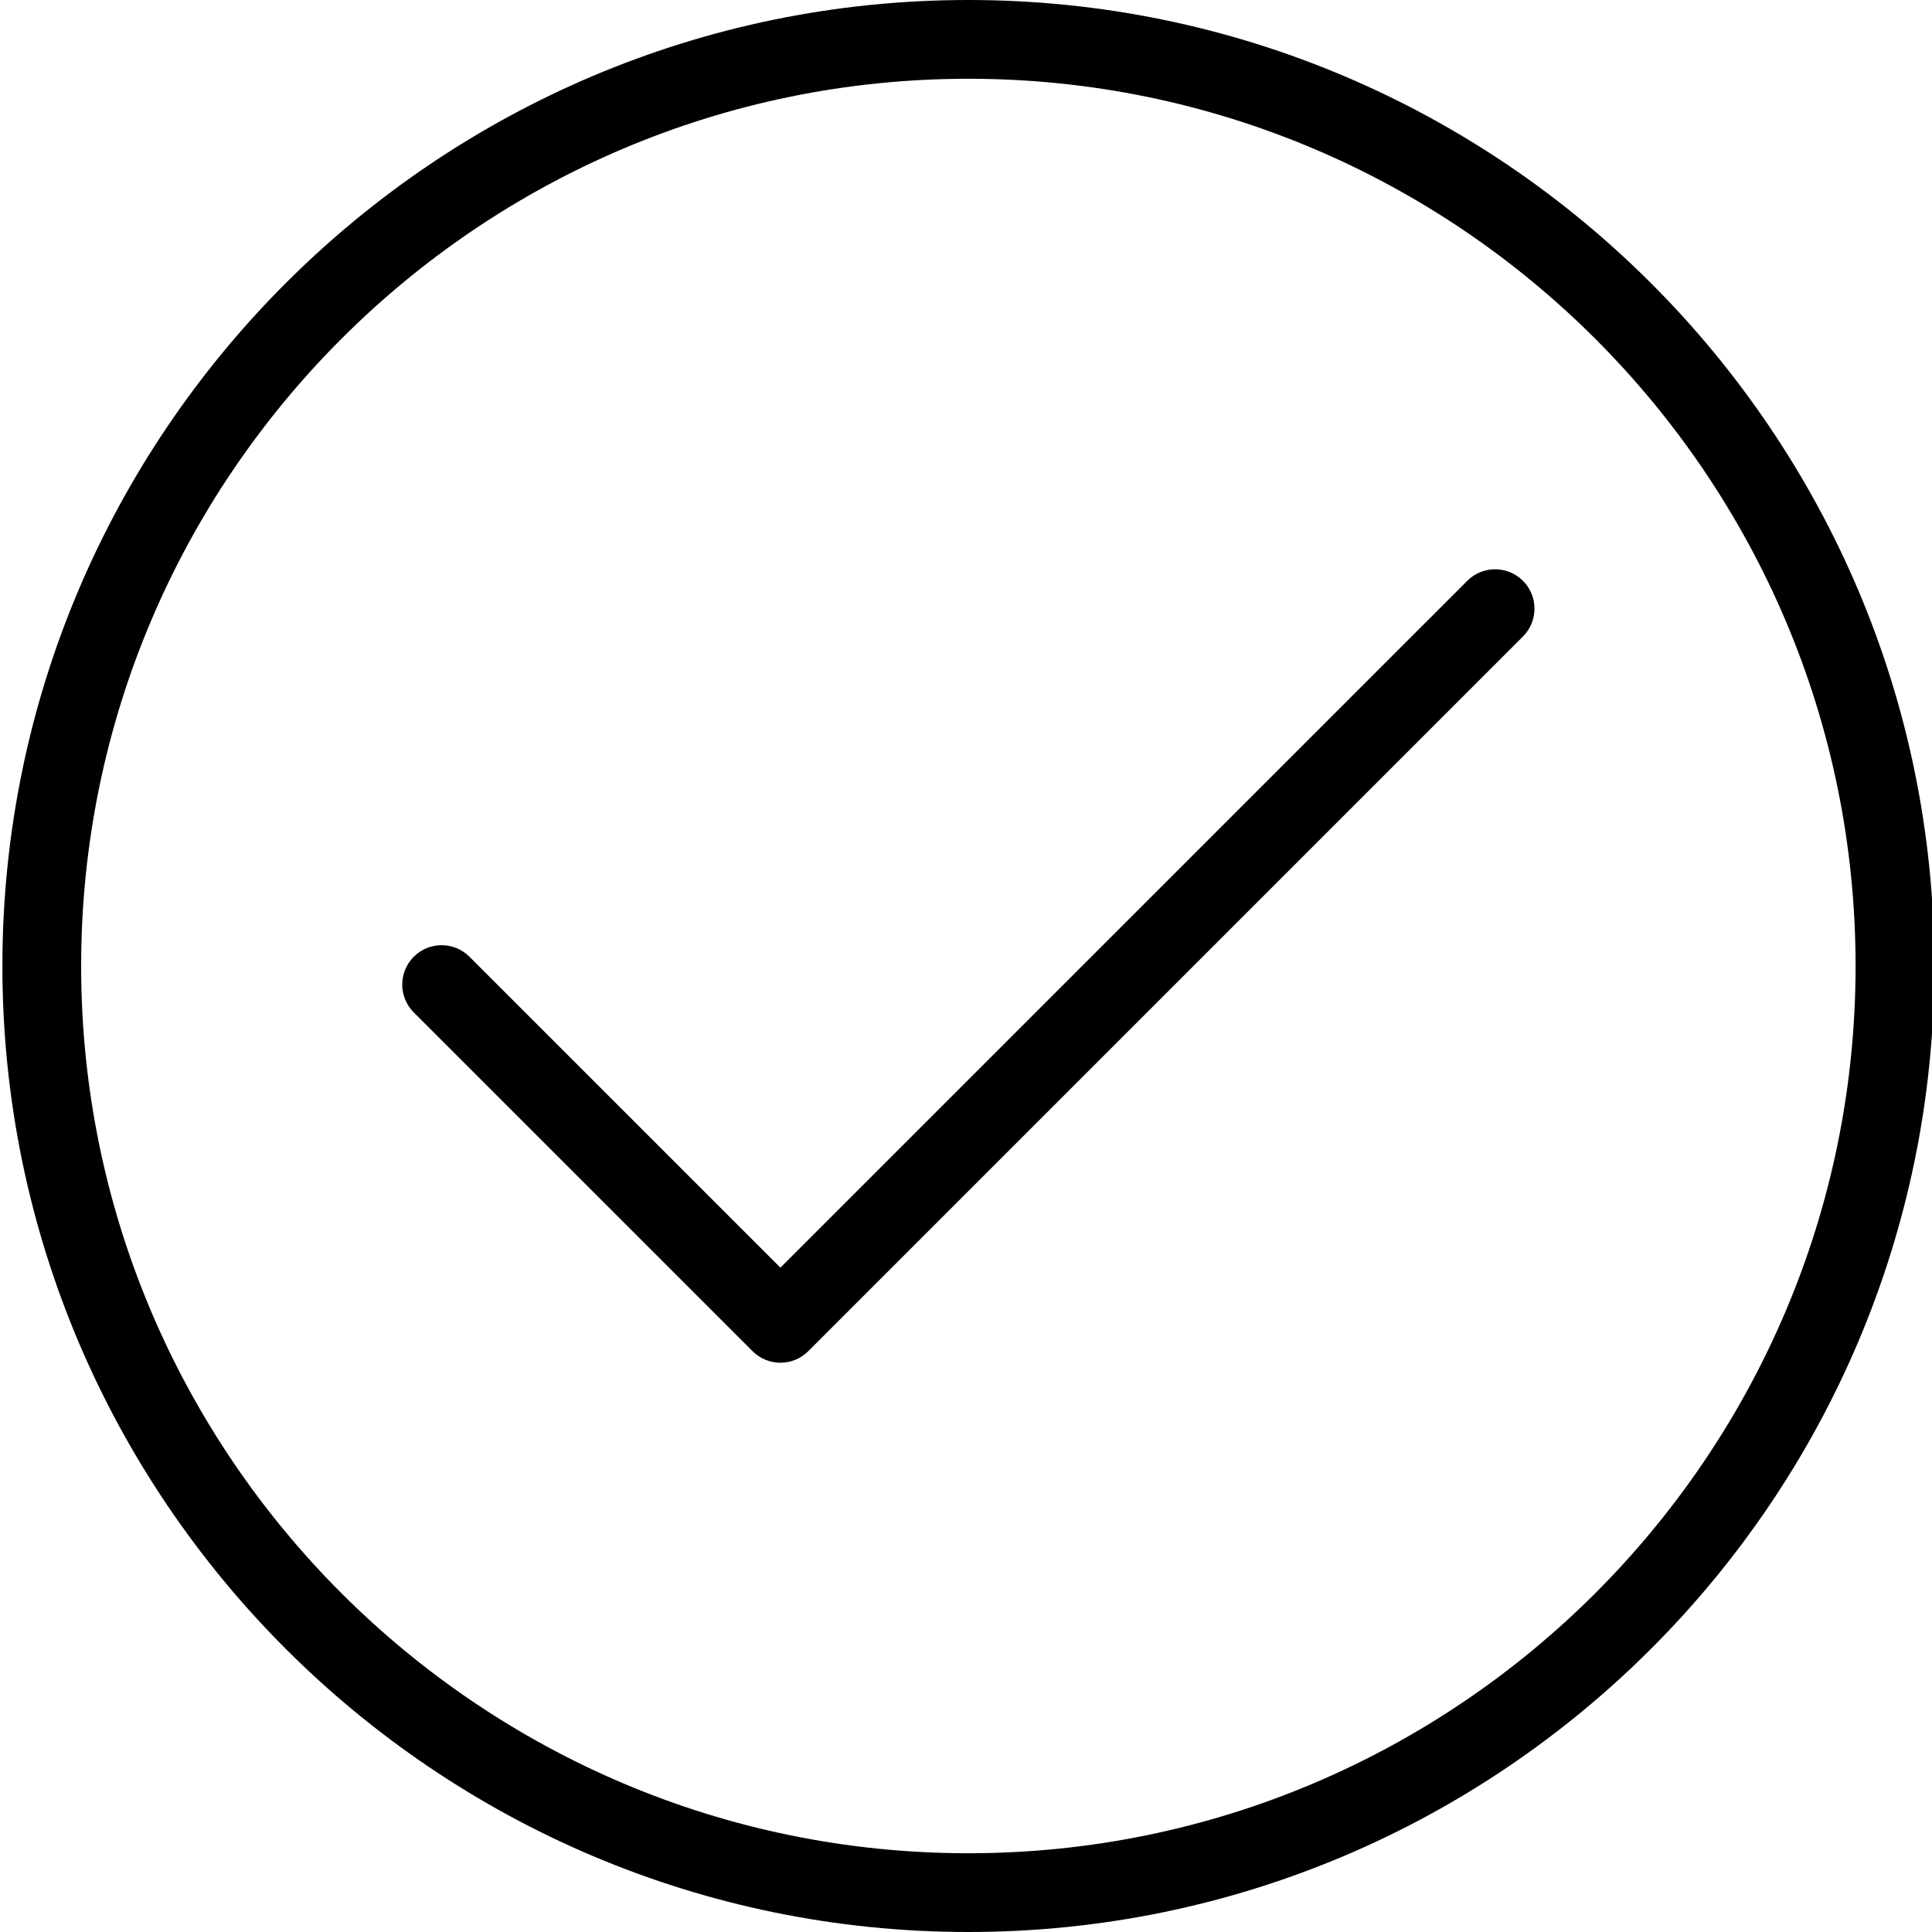
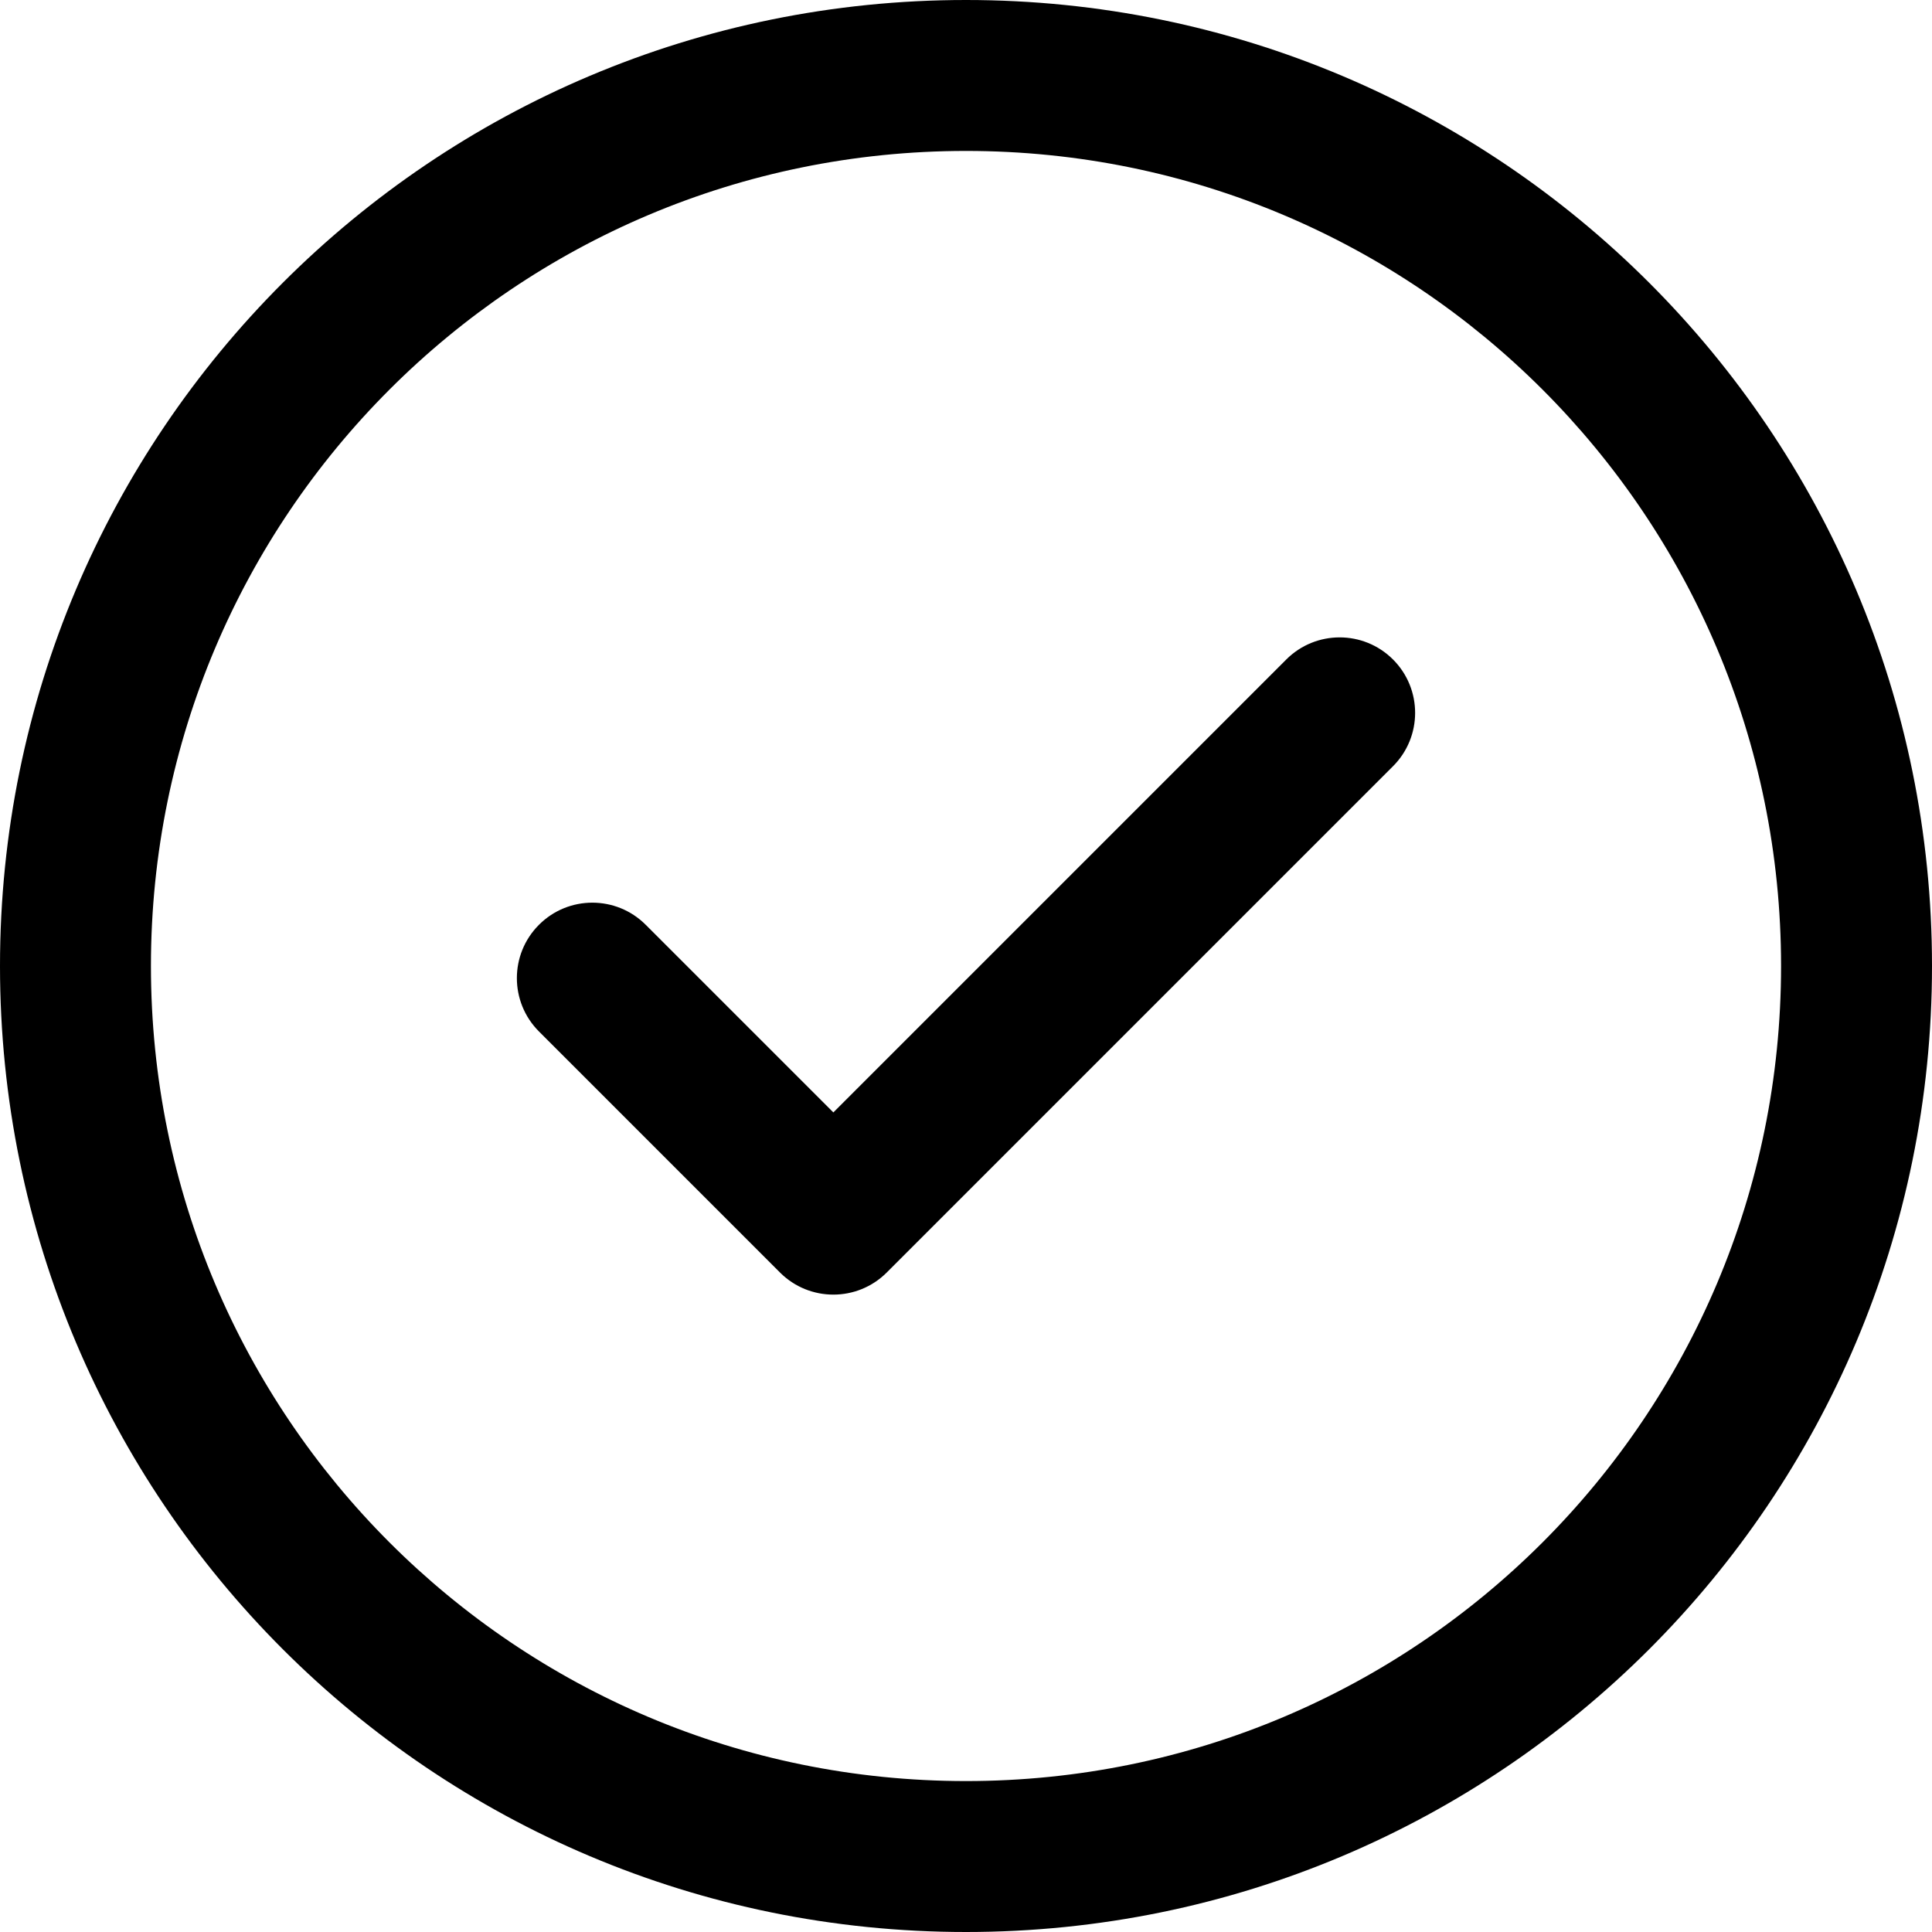
- <svg xmlns="http://www.w3.org/2000/svg" height="448pt" viewBox="0 0 448 448.554" width="448pt">
-   <path d="m224.551 0c-123.668 0-224.273 100.605-224.273 224.277 0 123.668 100.605 224.277 224.273 224.277 123.664 0 224.27-100.609 224.27-224.277 0-123.672-100.605-224.277-224.27-224.277zm0 430.27c-113.582 0-205.988-92.414-205.988-205.992 0-113.582 92.406-205.992 205.988-205.992 113.578 0 205.984 92.41 205.984 205.992 0 113.578-92.406 205.992-205.984 205.992zm0 0" />
-   <path d="m340.379 134.848-159.469 159.465-72.191-72.188c-3.57-3.57-9.355-3.57-12.93 0-3.57 3.57-3.57 9.355 0 12.93l78.656 78.652c1.785 1.785 4.125 2.676 6.465 2.676s4.68-.891 6.465-2.676l165.934-165.93c3.57-3.57 3.57-9.359 0-12.93-3.57-3.57-9.359-3.57-12.93 0zm0 0" />
+ <svg xmlns="http://www.w3.org/2000/svg" height="512pt" viewBox="0 0 512 512" width="512pt">
+   <path d="m369.164 174.77c7.812 7.812 7.812 20.477 0 28.285l-134.172 134.176c-7.812 7.809-20.473 7.809-28.285 0l-63.871-63.875c-7.812-7.809-7.812-20.473 0-28.281 7.809-7.812 20.473-7.812 28.281 0l49.73 49.73 120.031-120.035c7.812-7.809 20.477-7.809 28.285 0zm142.836 81.23c0 141.504-114.516 256-256 256-141.504 0-256-114.516-256-256 0-141.504 114.516-256 256-256 141.504 0 256 114.516 256 256zm-40 0c0-119.395-96.621-216-216-216-119.395 0-216 96.621-216 216 0 119.395 96.621 216 216 216 119.395 0 216-96.621 216-216zm0 0" />
</svg>
